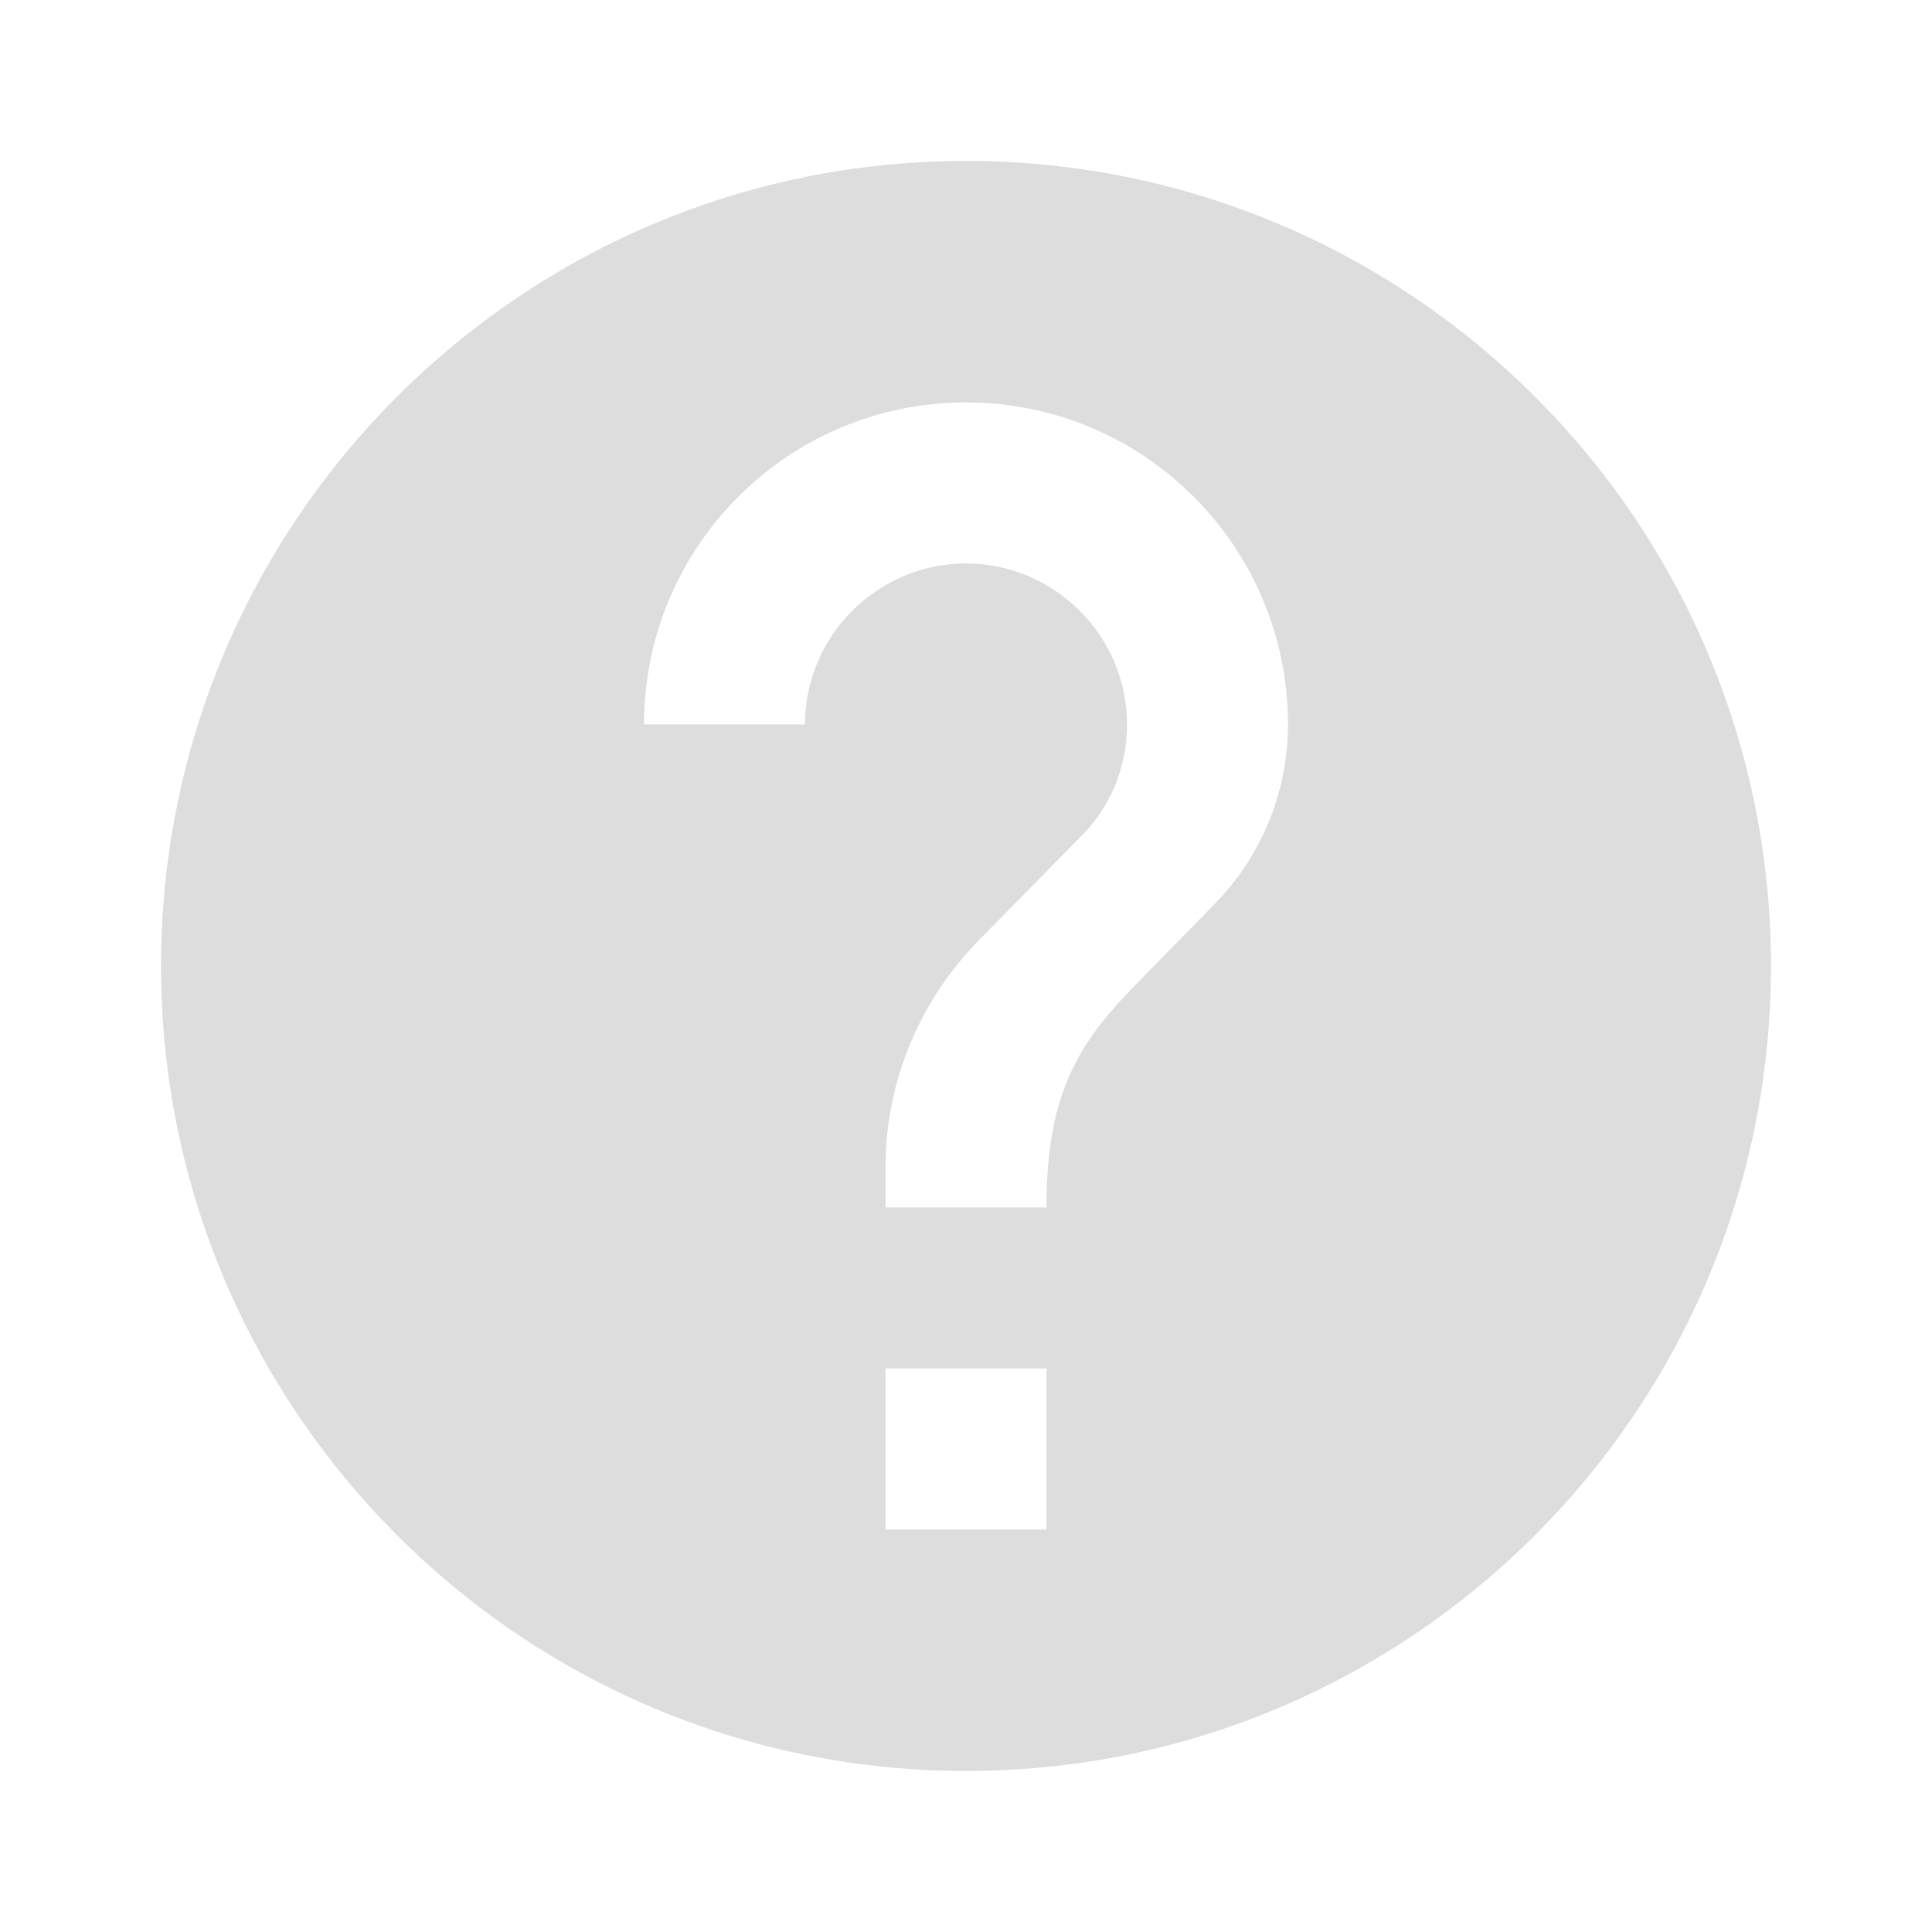
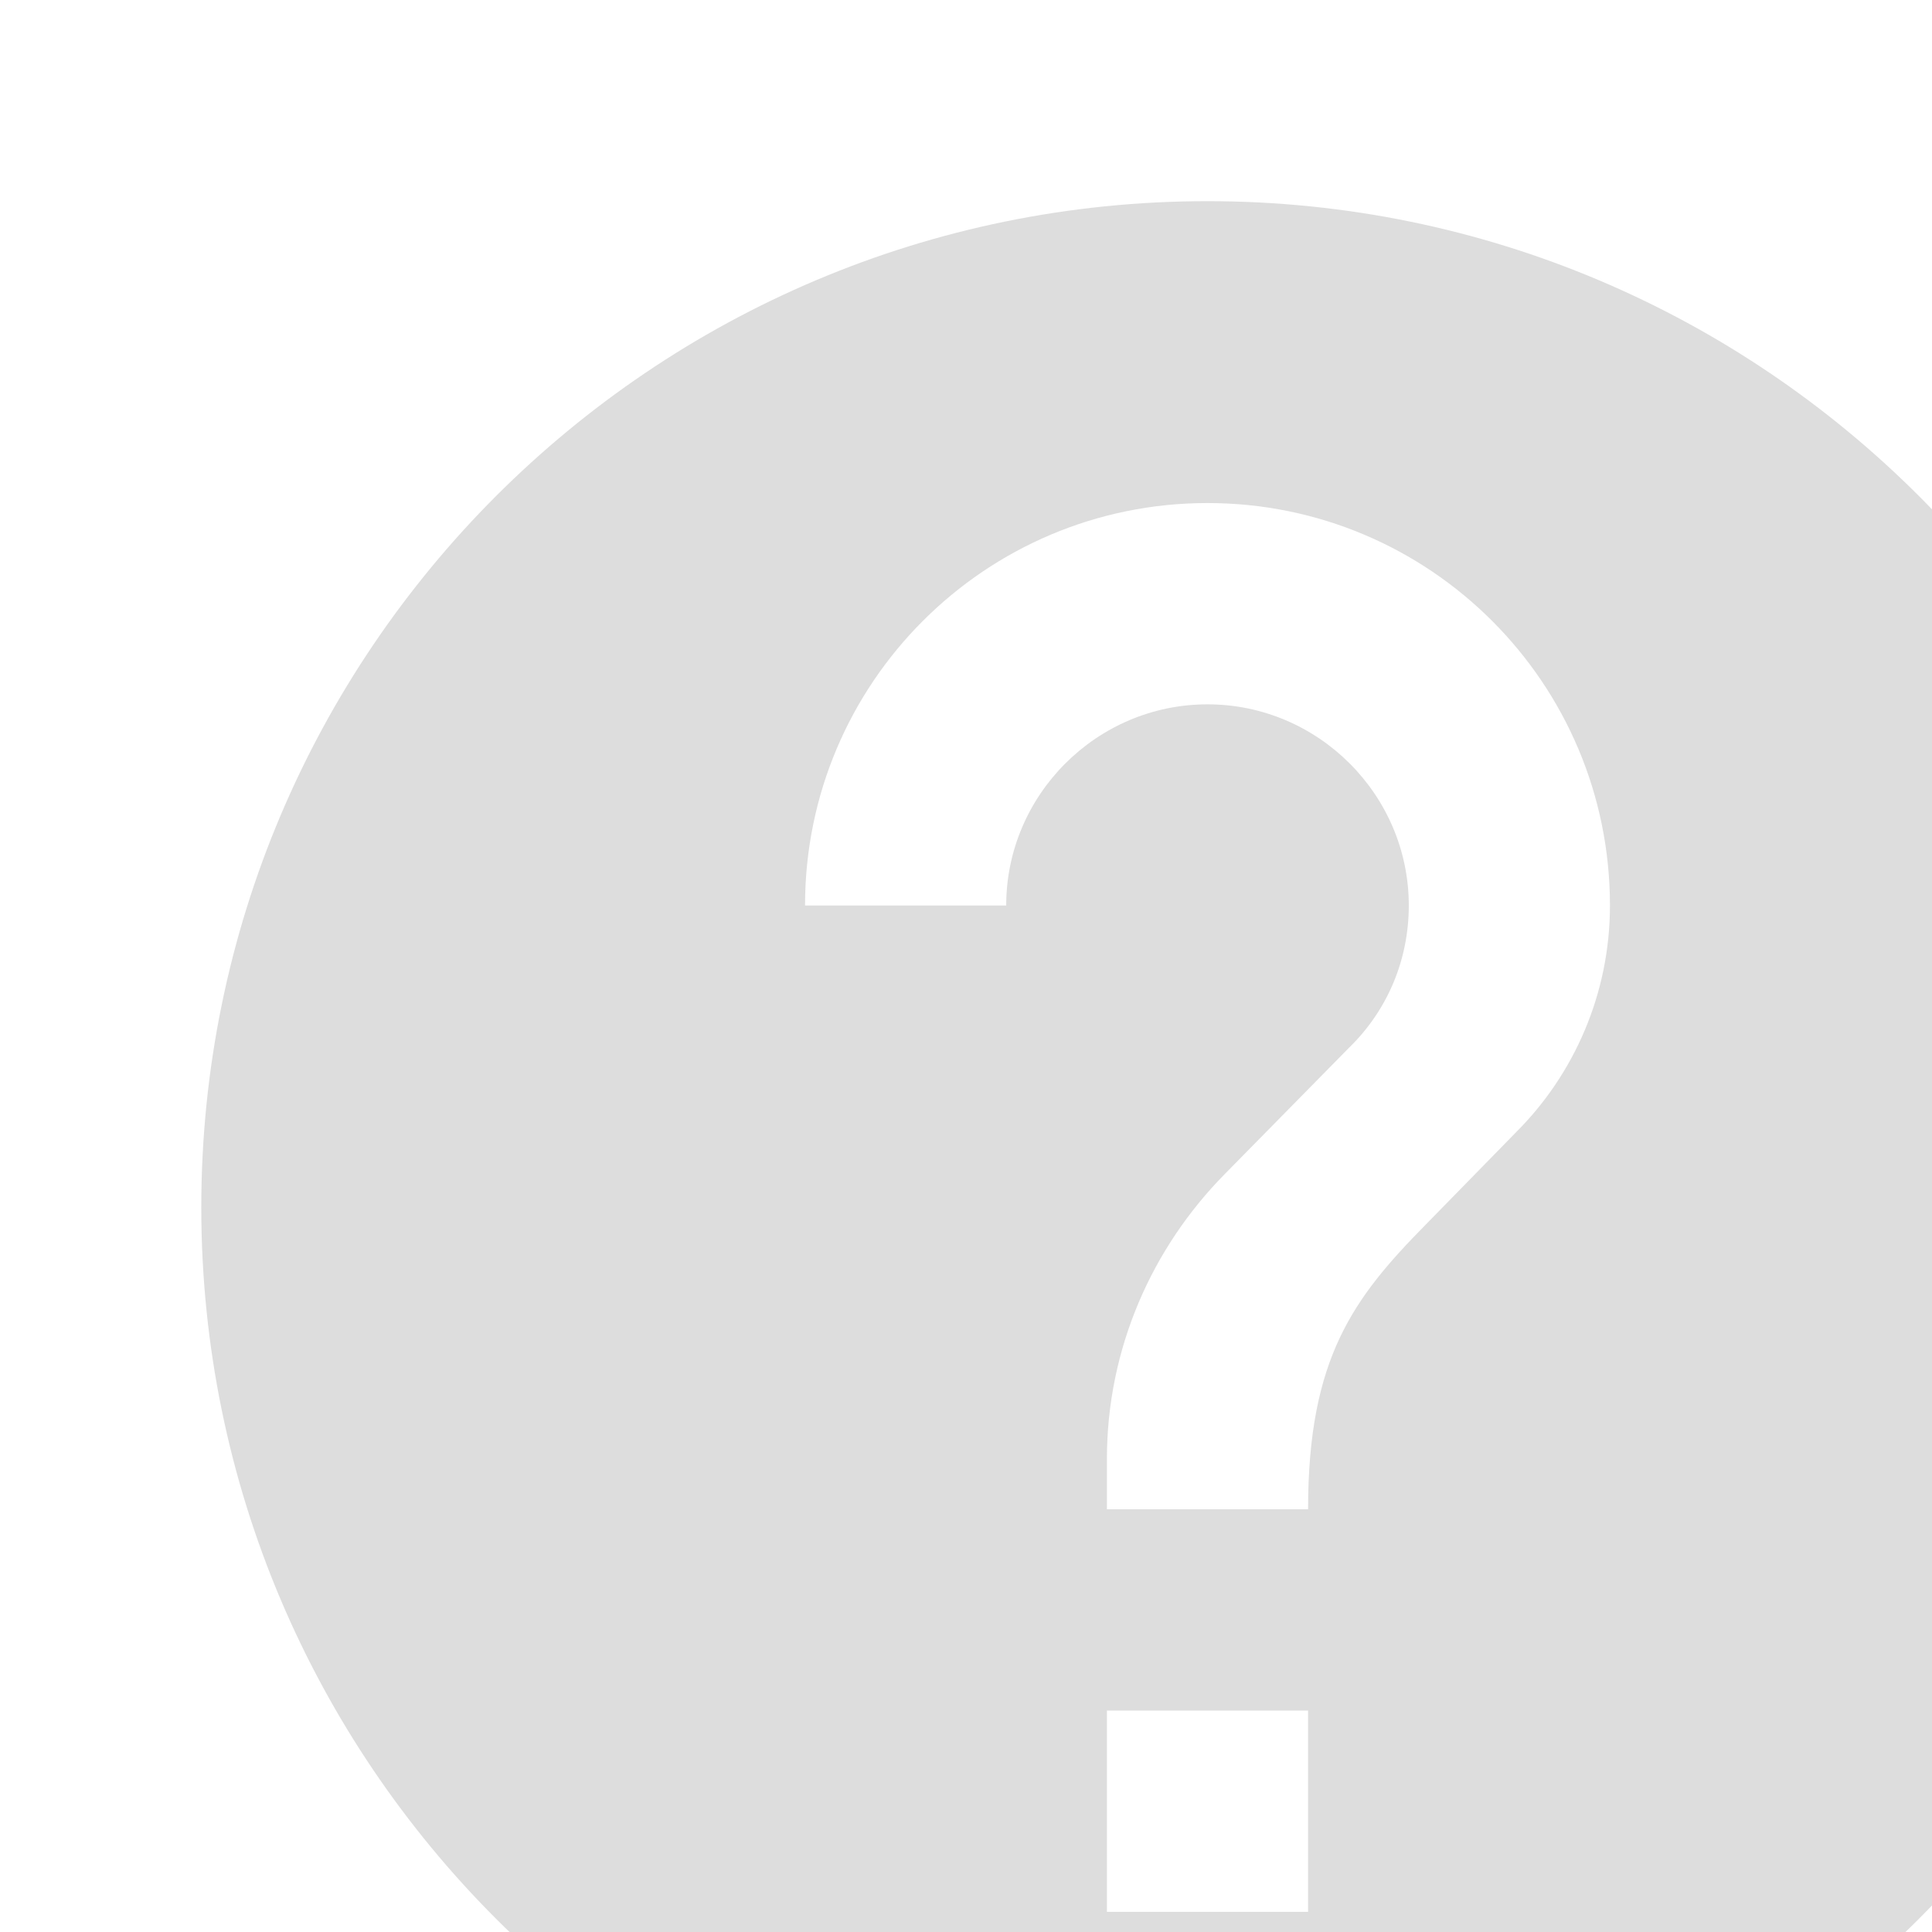
- <svg xmlns="http://www.w3.org/2000/svg" width="20" height="20" viewBox="0 0 20 20" fill="none">
+ <svg xmlns="http://www.w3.org/2000/svg" width="16" height="16" viewBox="0 0 16 16" fill="none">
  <path d="M10 1.666C5.4 1.666 1.667 5.399 1.667 9.999C1.667 14.599 5.4 18.333 10 18.333C14.6 18.333 18.333 14.599 18.333 9.999C18.333 5.399 14.6 1.666 10 1.666ZM10.833 15.833H9.167V14.166H10.833V15.833ZM12.558 9.374L11.808 10.141C11.208 10.749 10.833 11.249 10.833 12.499H9.167V12.083C9.167 11.166 9.542 10.333 10.142 9.724L11.175 8.674C11.483 8.374 11.667 7.958 11.667 7.499C11.667 6.583 10.917 5.833 10 5.833C9.083 5.833 8.333 6.583 8.333 7.499H6.667C6.667 5.658 8.158 4.166 10 4.166C11.842 4.166 13.333 5.658 13.333 7.499C13.333 8.233 13.033 8.899 12.558 9.374Z" fill="#DDDDDD" />
</svg>
